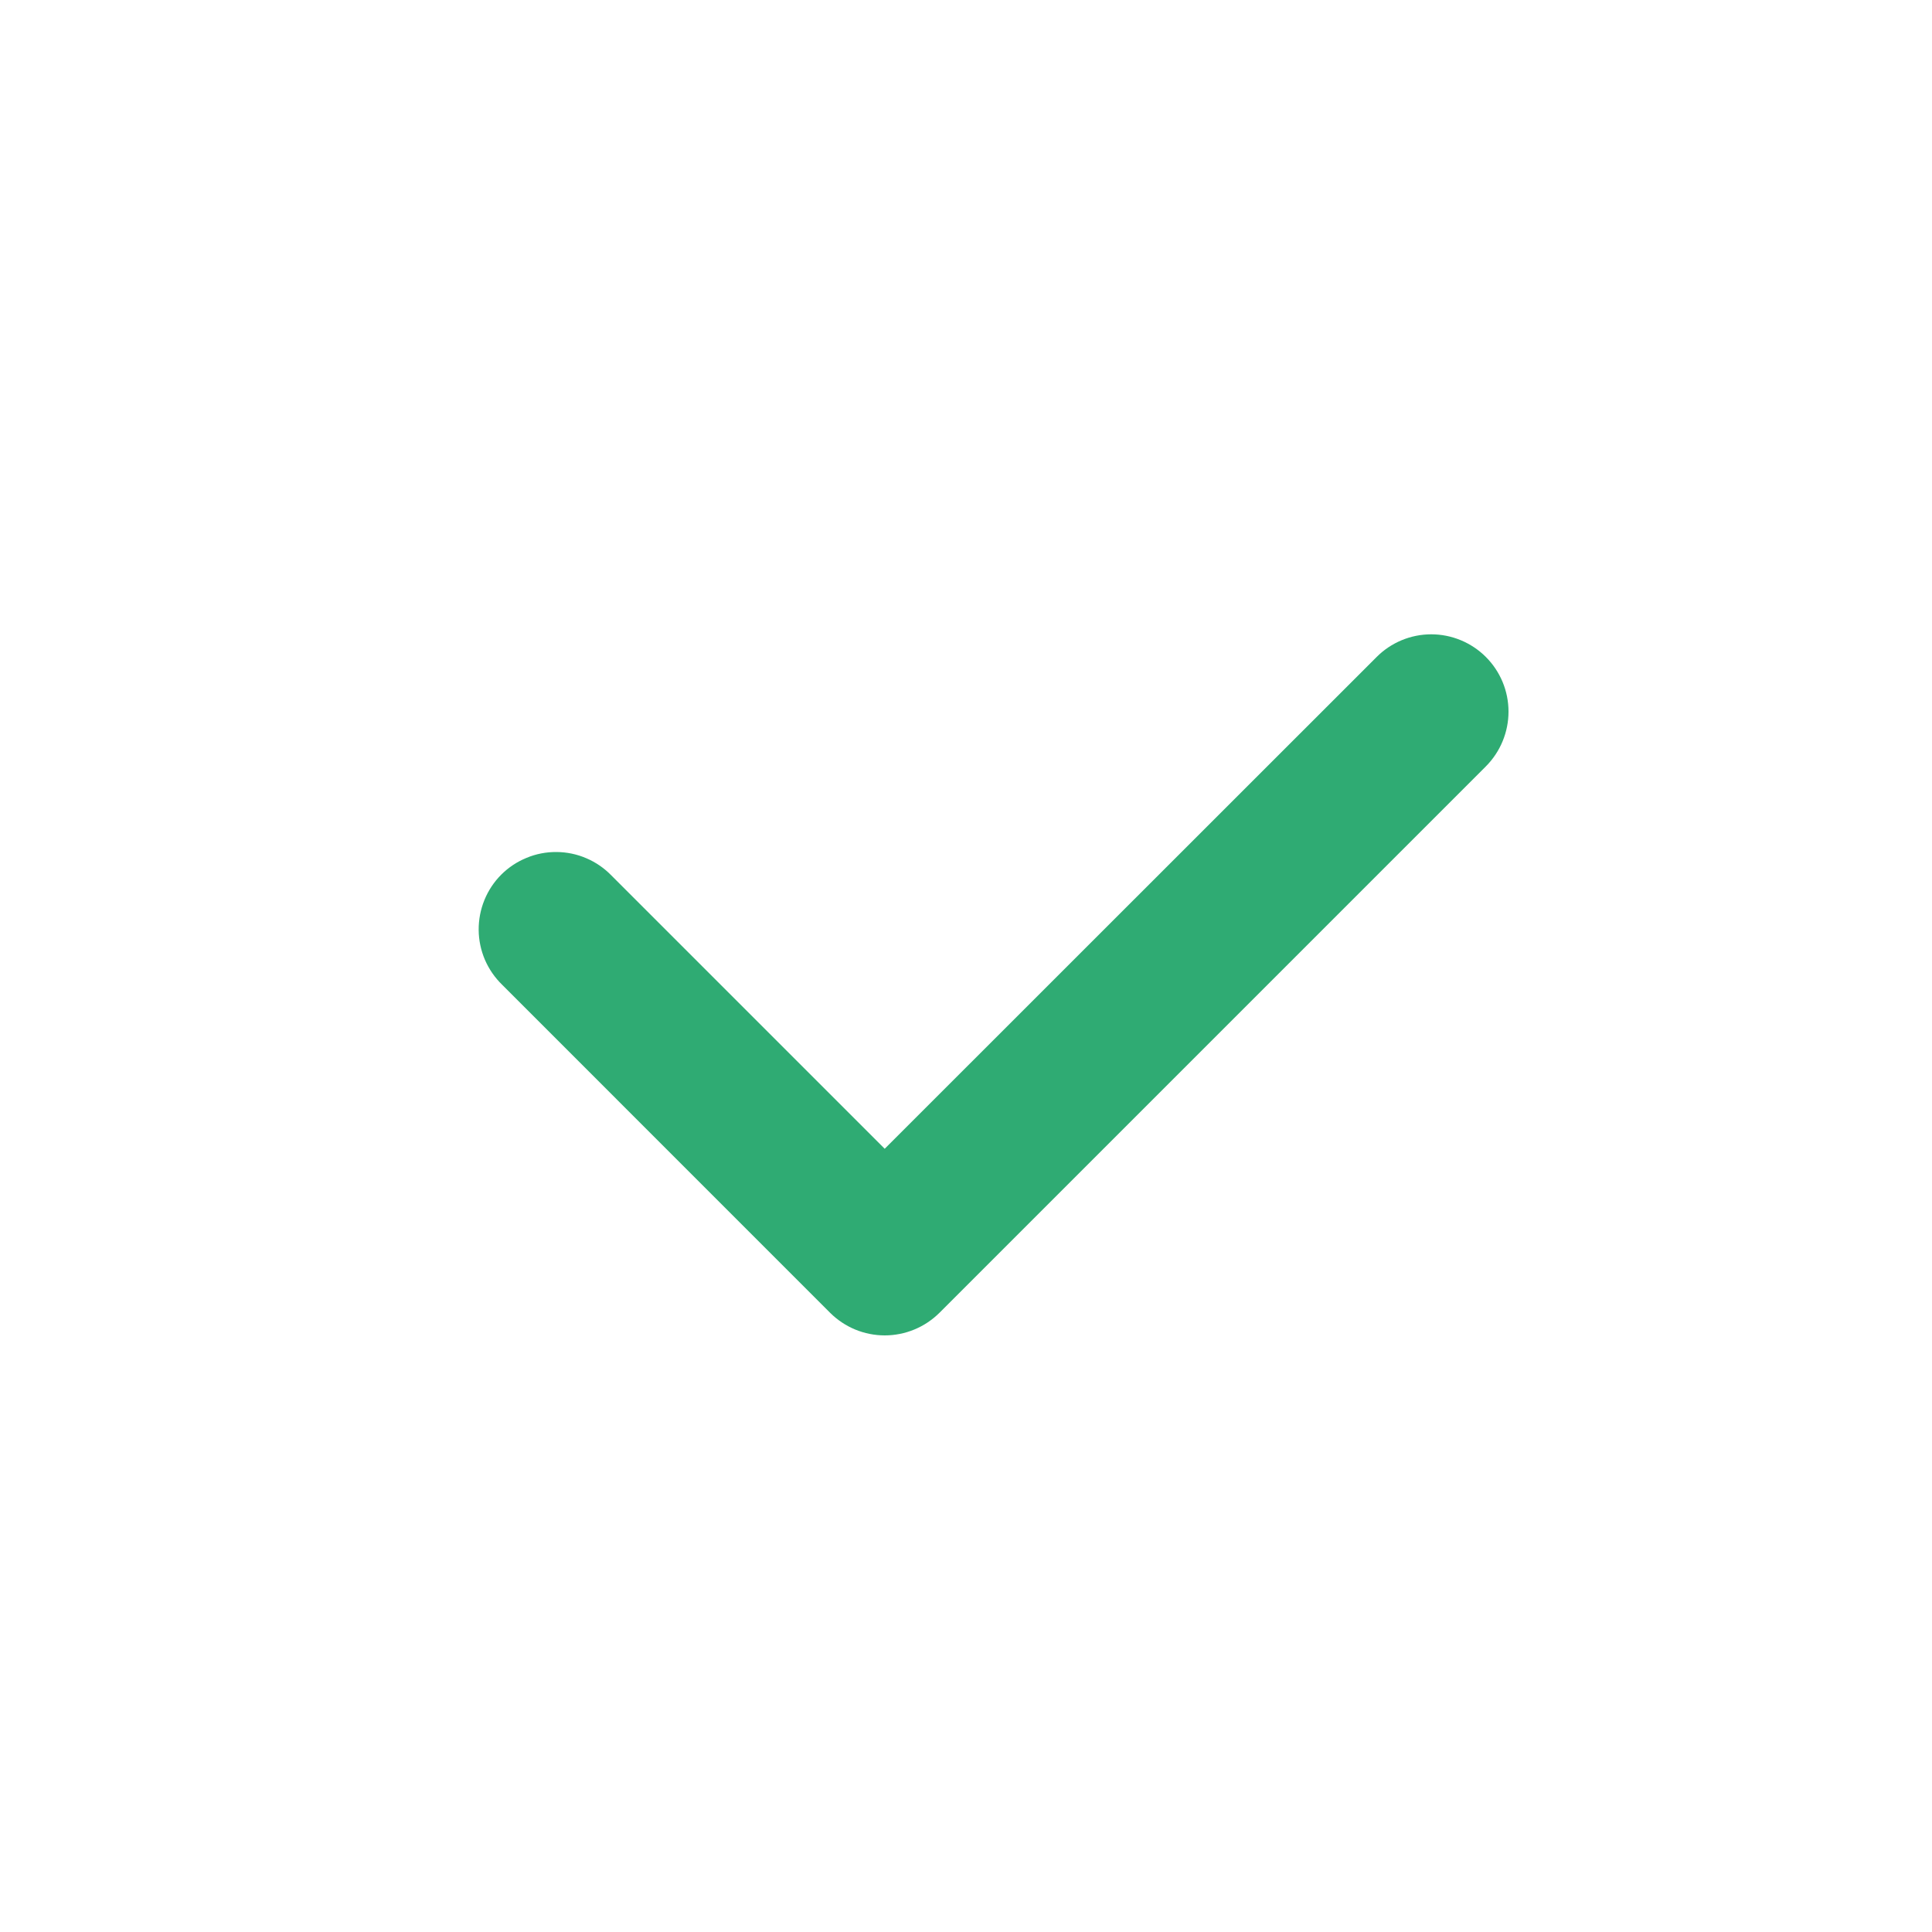
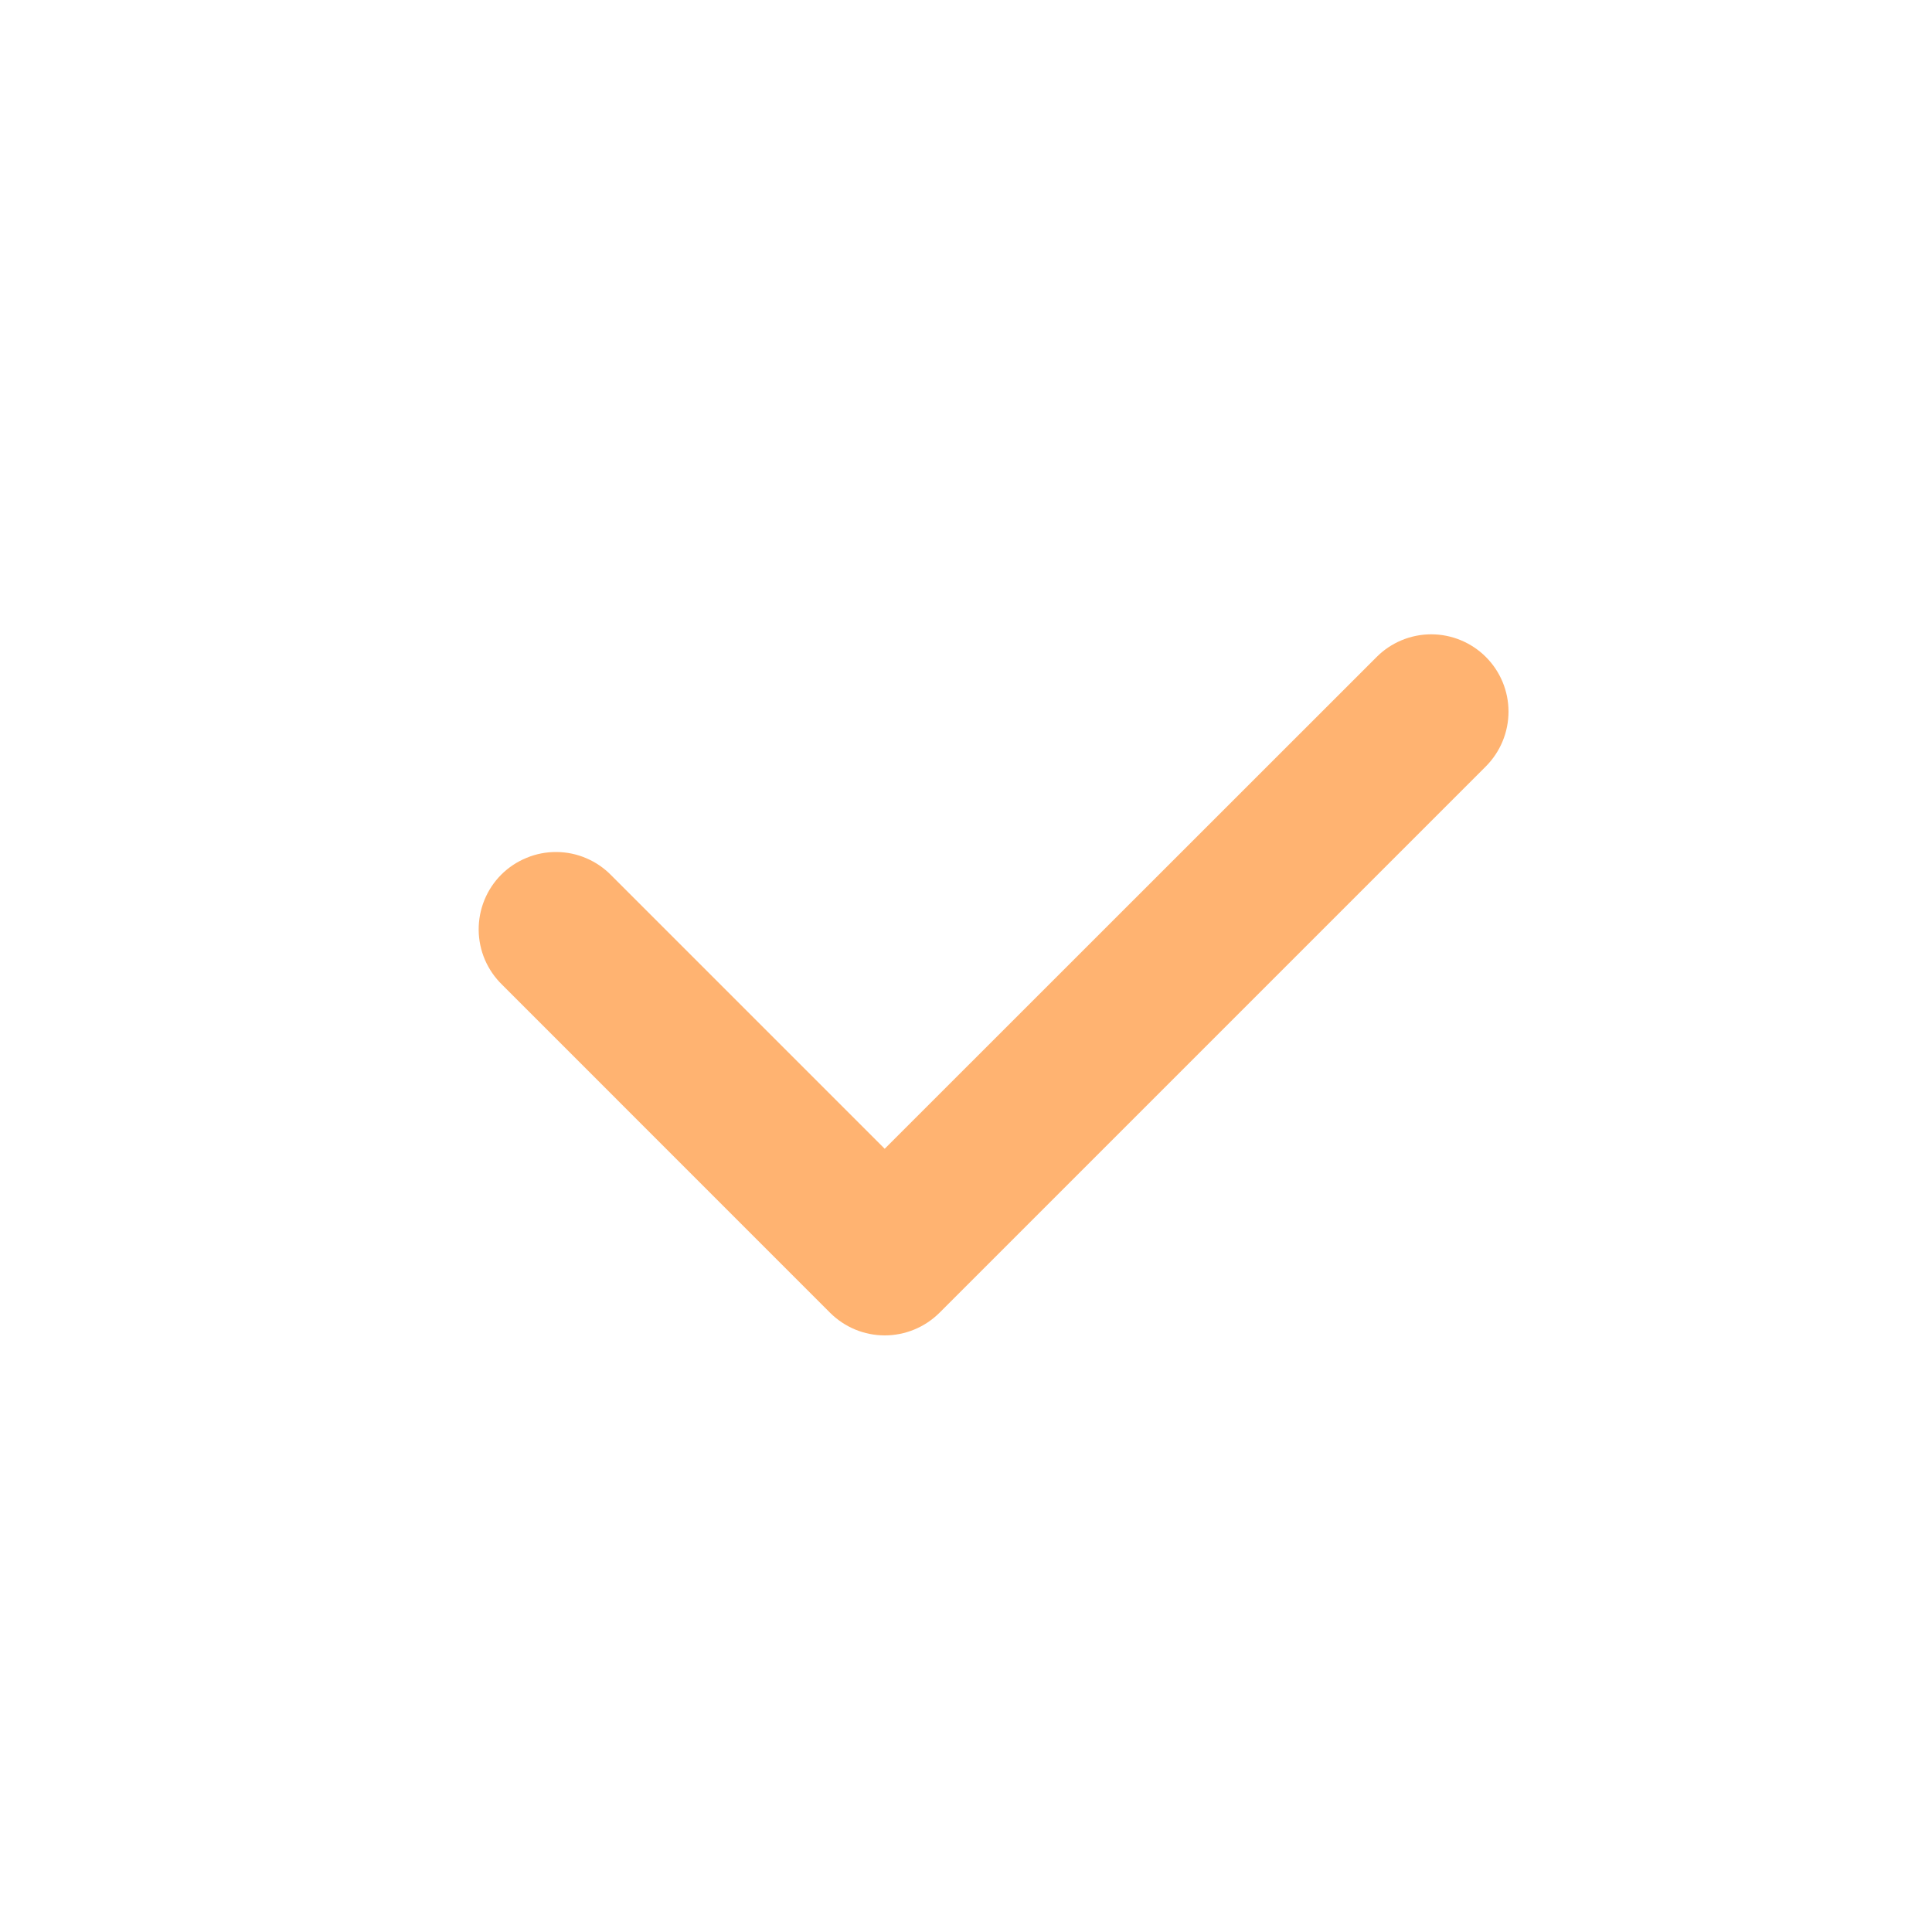
<svg xmlns="http://www.w3.org/2000/svg" width="25" height="25" viewBox="0 0 25 25" fill="none">
-   <path d="M11.449 17.28C11.317 17.28 11.187 17.254 11.066 17.204C10.945 17.154 10.835 17.08 10.742 16.988L6.5 12.745C6.404 12.652 6.328 12.542 6.275 12.42C6.223 12.298 6.195 12.167 6.194 12.034C6.193 11.901 6.218 11.77 6.268 11.647C6.318 11.524 6.392 11.412 6.486 11.318C6.58 11.224 6.692 11.15 6.815 11.1C6.937 11.049 7.069 11.024 7.202 11.025C7.335 11.026 7.466 11.053 7.588 11.106C7.71 11.158 7.82 11.234 7.913 11.33L11.448 14.865L17.813 8.502C18 8.314 18.255 8.208 18.52 8.208C18.785 8.208 19.04 8.314 19.227 8.501C19.415 8.689 19.52 8.943 19.52 9.208C19.52 9.473 19.415 9.728 19.228 9.916L12.156 16.988C12.063 17.08 11.953 17.154 11.831 17.204C11.71 17.254 11.58 17.28 11.449 17.28Z" fill="#2FAB73" />
+   <path d="M11.449 17.28C11.317 17.28 11.187 17.254 11.066 17.204C10.945 17.154 10.835 17.08 10.742 16.988L6.5 12.745C6.404 12.652 6.328 12.542 6.275 12.42C6.223 12.298 6.195 12.167 6.194 12.034C6.193 11.901 6.218 11.77 6.268 11.647C6.318 11.524 6.392 11.412 6.486 11.318C6.58 11.224 6.692 11.15 6.815 11.1C6.937 11.049 7.069 11.024 7.202 11.025C7.335 11.026 7.466 11.053 7.588 11.106C7.71 11.158 7.82 11.234 7.913 11.33L11.448 14.865L17.813 8.502C18 8.314 18.255 8.208 18.52 8.208C18.785 8.208 19.04 8.314 19.227 8.501C19.415 8.689 19.52 8.943 19.52 9.208C19.52 9.473 19.415 9.728 19.228 9.916L12.156 16.988C12.063 17.08 11.953 17.154 11.831 17.204C11.71 17.254 11.58 17.28 11.449 17.28Z" fill="#ffb371" />
</svg>
